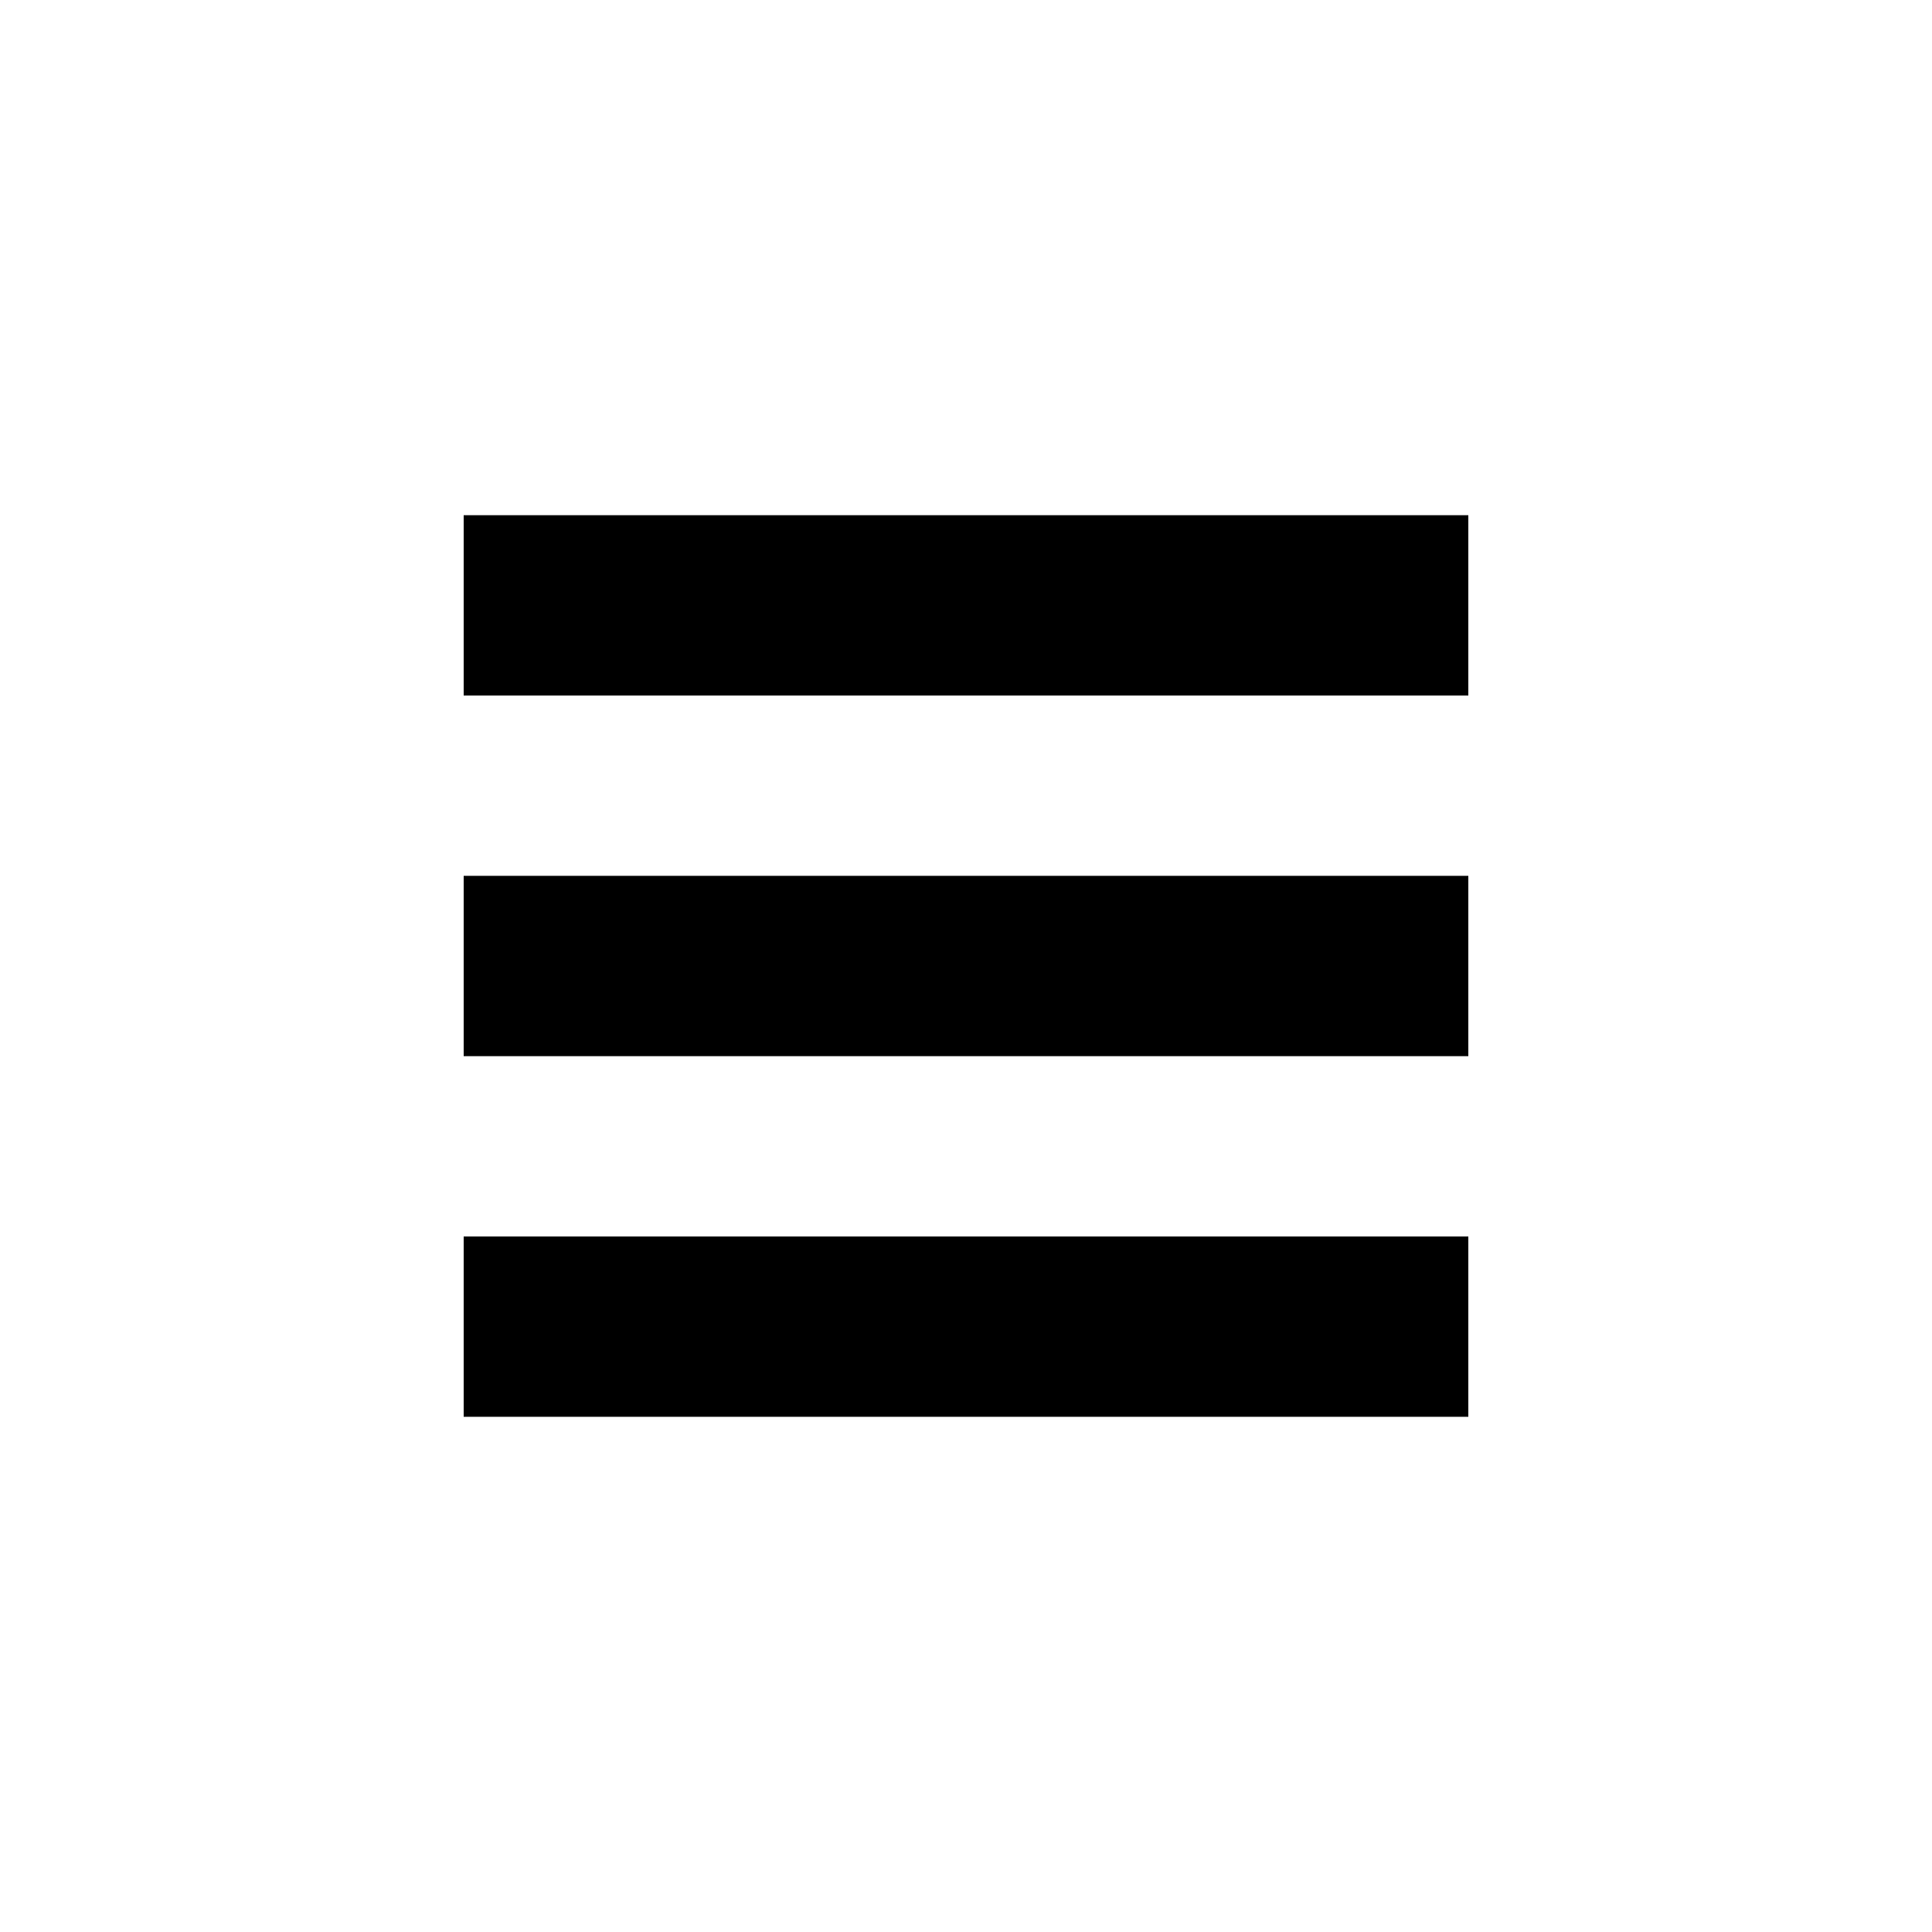
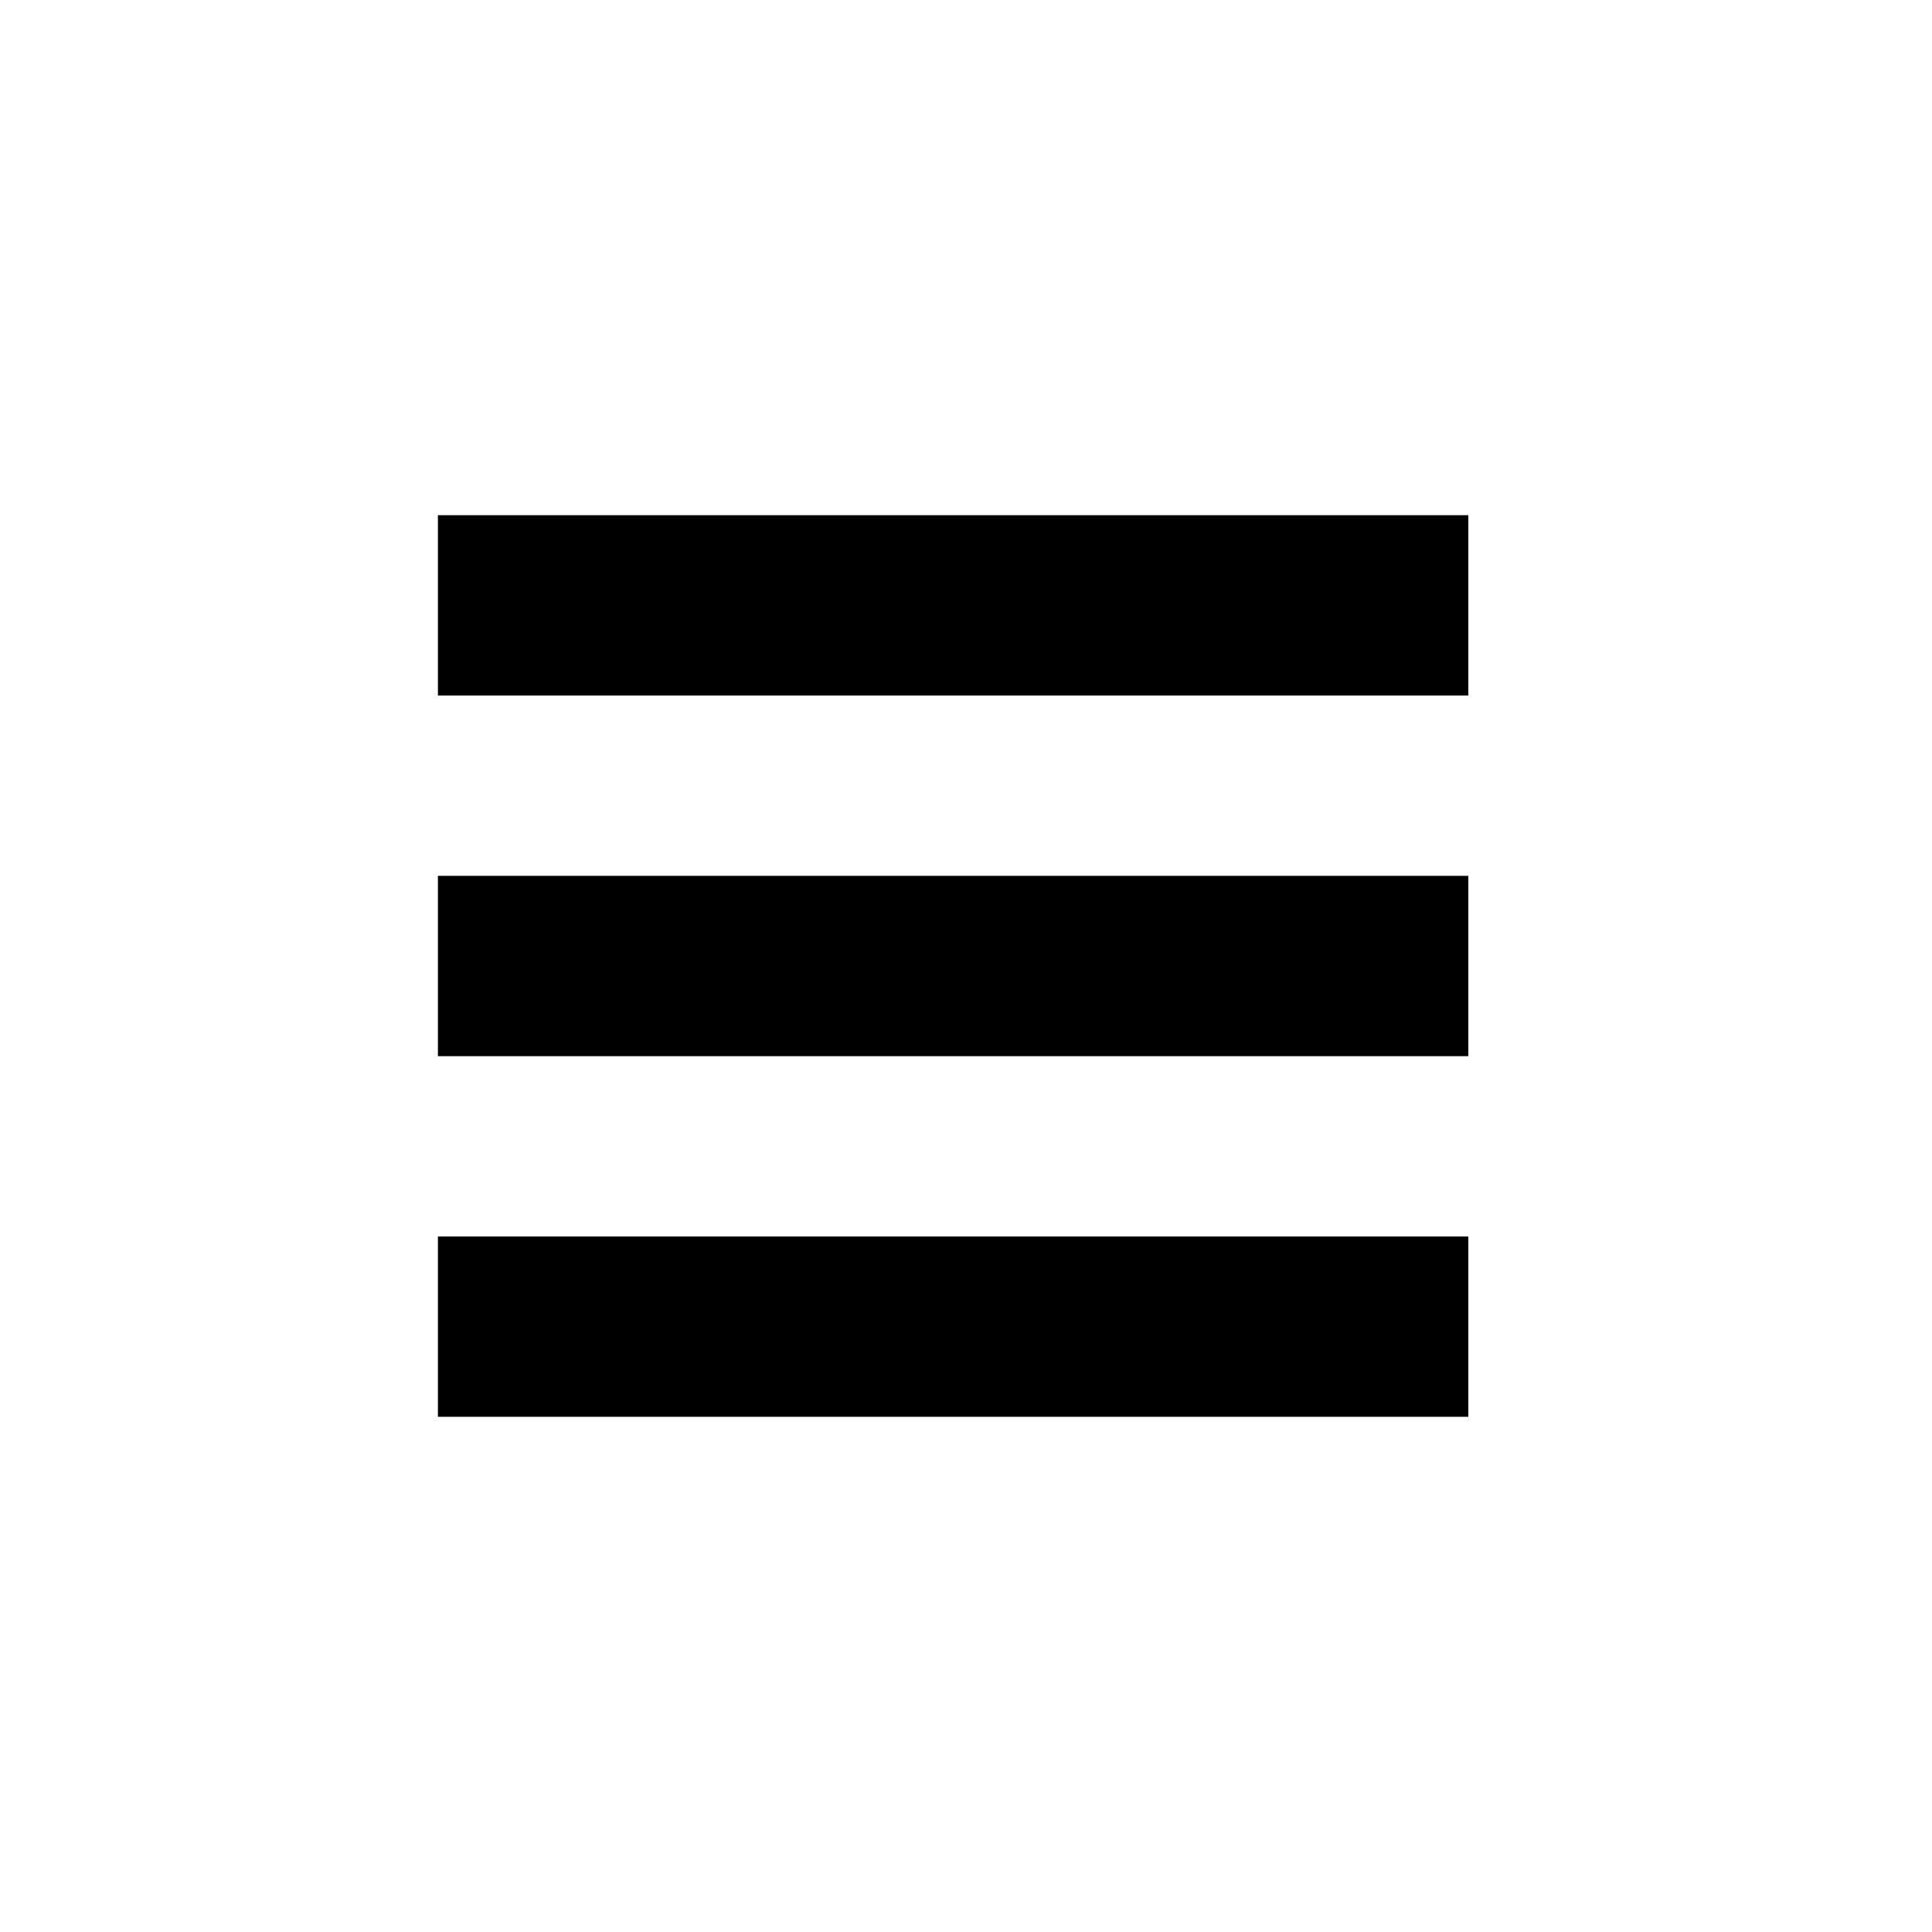
<svg xmlns="http://www.w3.org/2000/svg" version="1.1" id="Layer_1" x="0px" y="0px" width="75px" height="75px" viewBox="0 0 75 75" enable-background="new 0 0 75 75" xml:space="preserve">
-   <rect x="18" y="20" width="39" height="7" />
-   <rect x="18" y="34" width="39" height="7" />
-   <rect x="18" y="48" width="39" height="7" />
+   <rect x="17" y="20" width="40" height="7" />
+   <rect x="17" y="34" width="40" height="7" />
+   <rect x="17" y="48" width="40" height="7" />
</svg>
